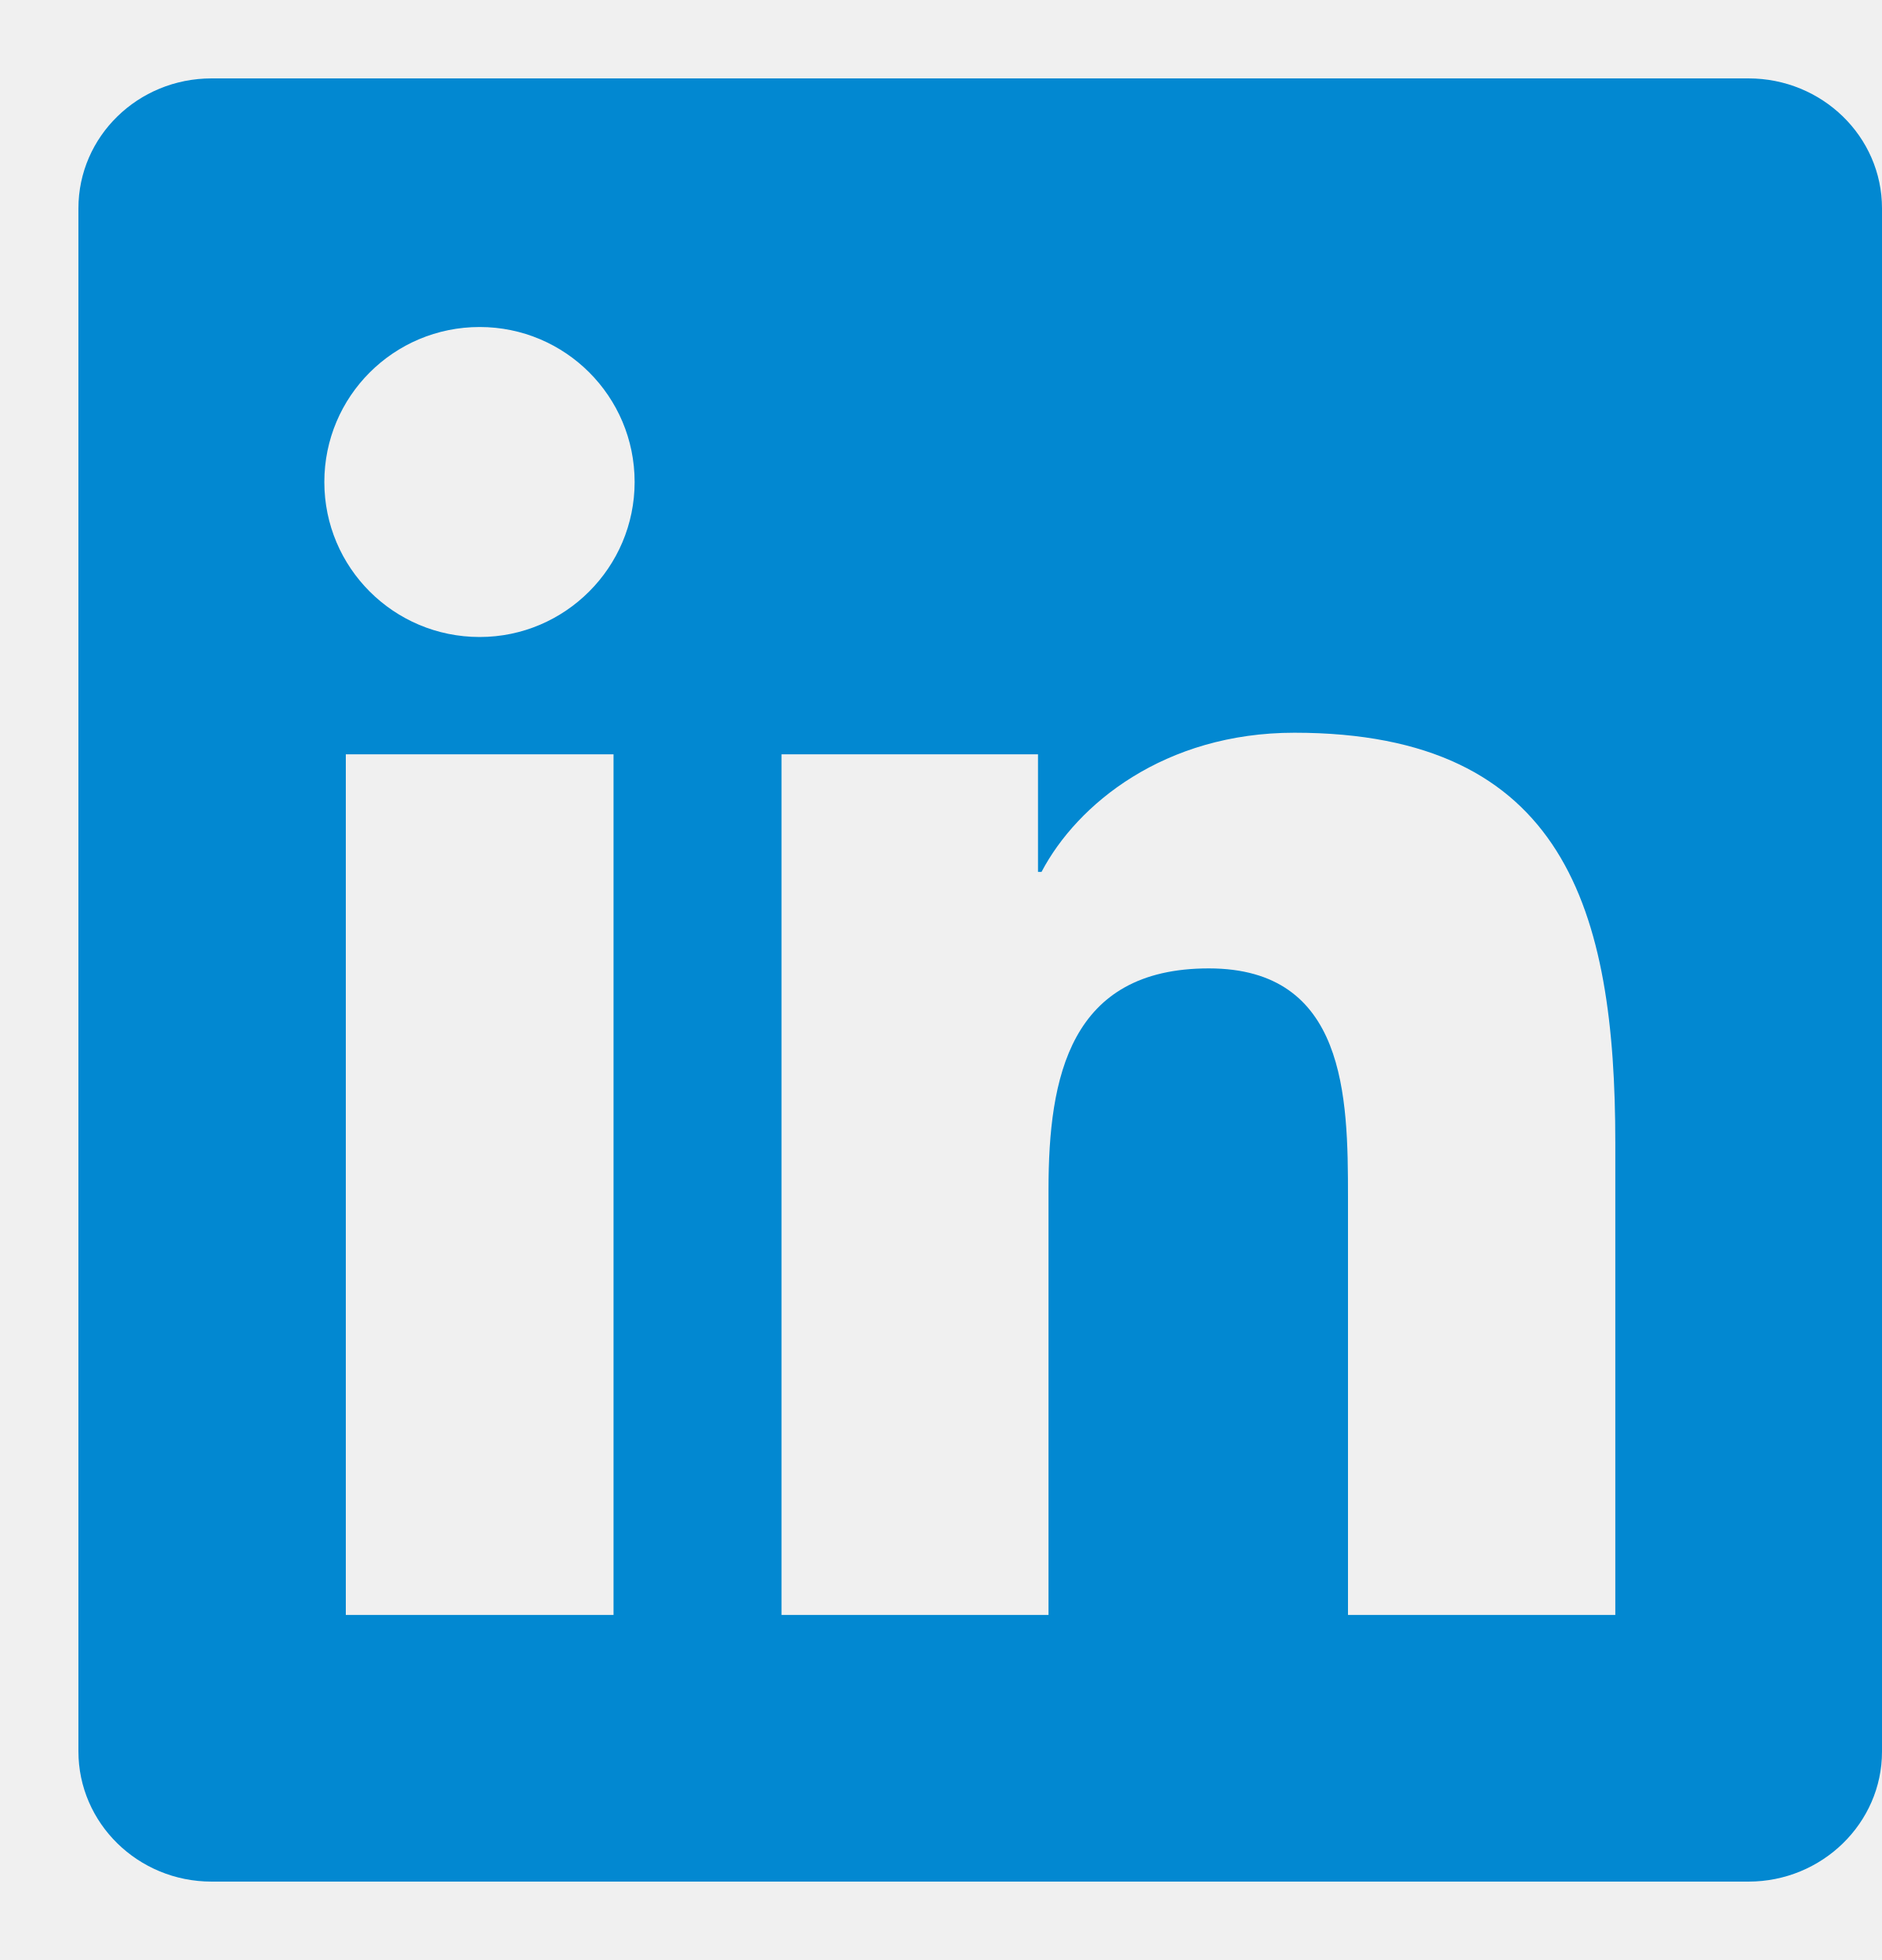
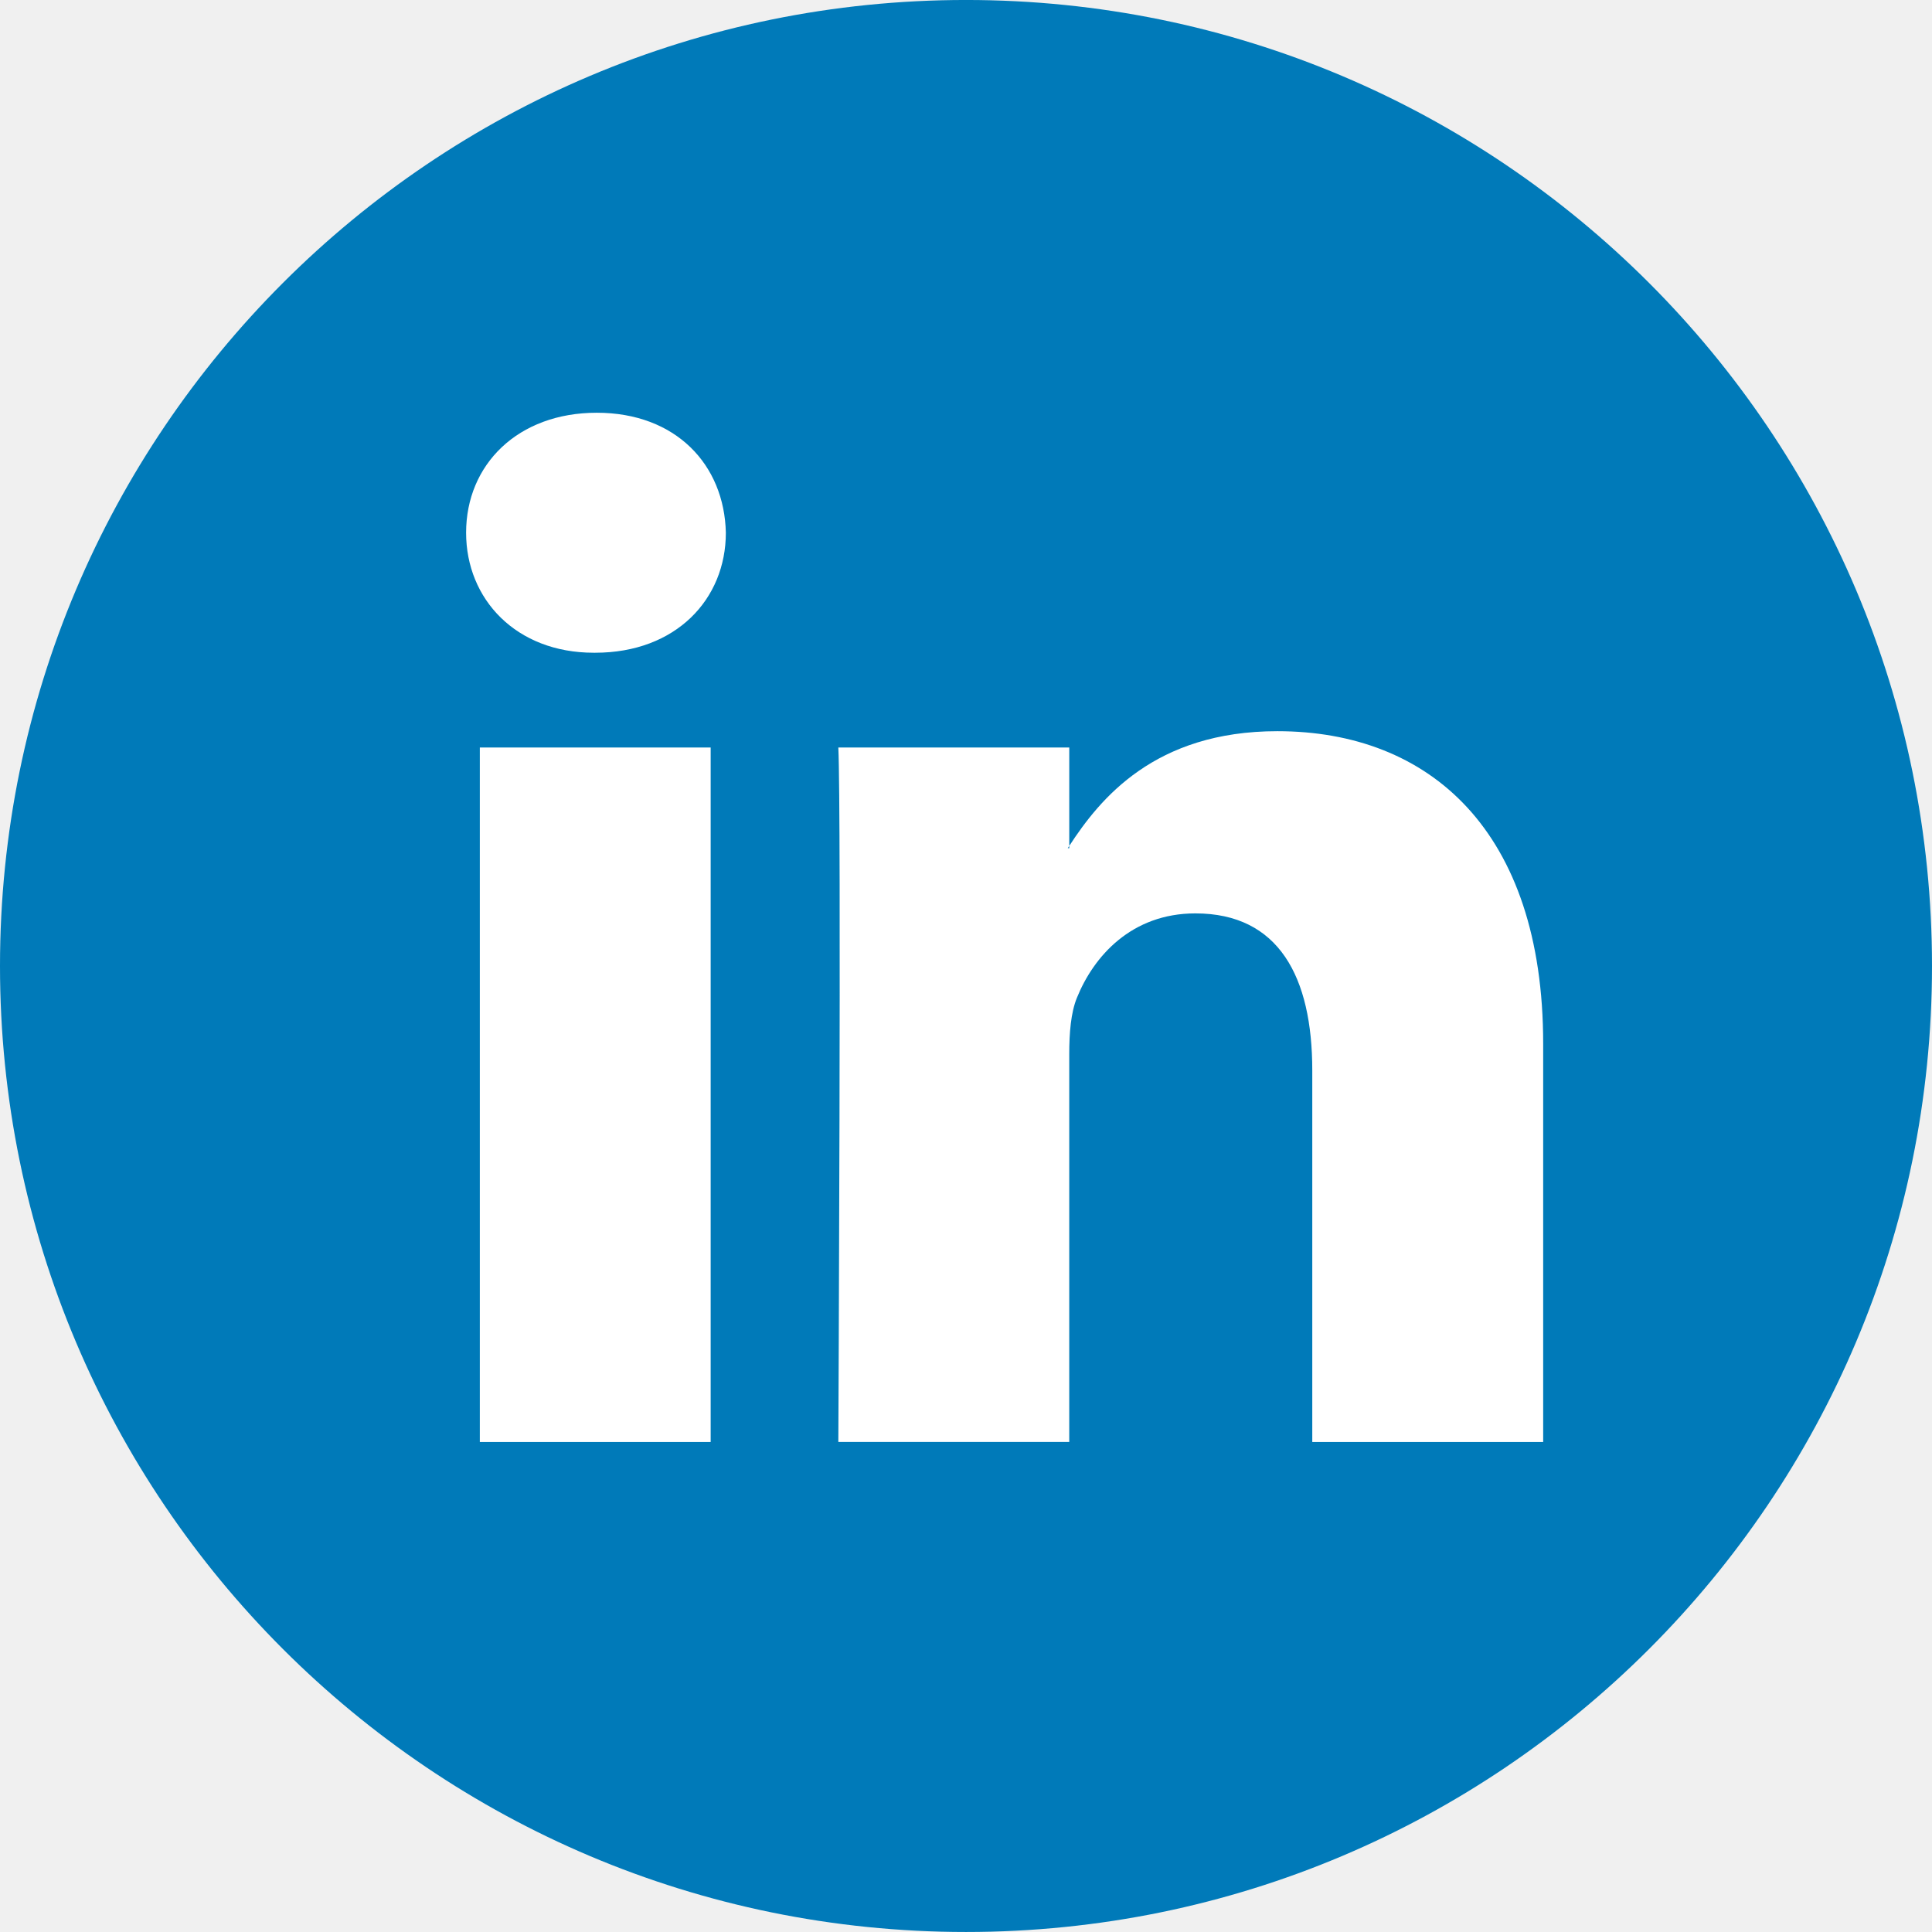
- <svg xmlns="http://www.w3.org/2000/svg" width="24" height="25" viewBox="0 0 24 25" fill="none">
-   <path d="M22.297 1H2.698C1.759 1 1 1.741 1 2.658V22.338C1 23.254 1.759 24 2.698 24H22.297C23.236 24 24 23.254 24 22.342V2.658C24 1.741 23.236 1 22.297 1ZM7.824 20.599H4.41V9.621H7.824V20.599ZM6.117 8.125C5.021 8.125 4.136 7.24 4.136 6.148C4.136 5.056 5.021 4.171 6.117 4.171C7.208 4.171 8.093 5.056 8.093 6.148C8.093 7.235 7.208 8.125 6.117 8.125ZM20.599 20.599H17.19V15.263C17.19 13.991 17.167 12.352 15.415 12.352C13.641 12.352 13.371 13.74 13.371 15.173V20.599H9.966V9.621H13.237V11.121H13.282C13.735 10.258 14.849 9.346 16.507 9.346C19.962 9.346 20.599 11.62 20.599 14.575V20.599Z" fill="#0288D1" />
+ <svg xmlns="http://www.w3.org/2000/svg" height="200px" width="200px" version="1.1" id="Capa_1" viewBox="0 0 112.196 112.196" xml:space="preserve" fill="#000000">
+   <g id="SVGRepo_bgCarrier" stroke-width="0" />
+   <g id="SVGRepo_tracerCarrier" stroke-linecap="round" stroke-linejoin="round" />
+   <g id="SVGRepo_iconCarrier">
+     <g>
+       <circle style="fill:#007AB9;" cx="56.098" cy="56.097" r="56.098" />
+       <g>
+         <path style="fill:#ffffff;" d="M89.616,60.611v23.128H76.207V62.161c0-5.418-1.936-9.118-6.791-9.118 c-3.705,0-5.906,2.491-6.878,4.903c-0.353,0.862-0.444,2.059-0.444,3.268v22.524H48.684c0,0,0.18-36.546,0-40.329h13.411v5.715 c-0.027,0.045-0.065,0.089-0.089,0.132h0.089v-0.132c1.782-2.742,4.96-6.662,12.085-6.662 C83.002,42.462,89.616,48.226,89.616,60.611L89.616,60.611z M34.656,23.969c-4.587,0-7.588,3.011-7.588,6.967 c0,3.872,2.914,6.97,7.412,6.97h0.087c4.677,0,7.585-3.098,7.585-6.97C42.063,26.98,39.244,23.969,34.656,23.969L34.656,23.969z M27.865,83.739H41.27V43.409H27.865V83.739z" />
+       </g>
+     </g>
+   </g>
</svg>
